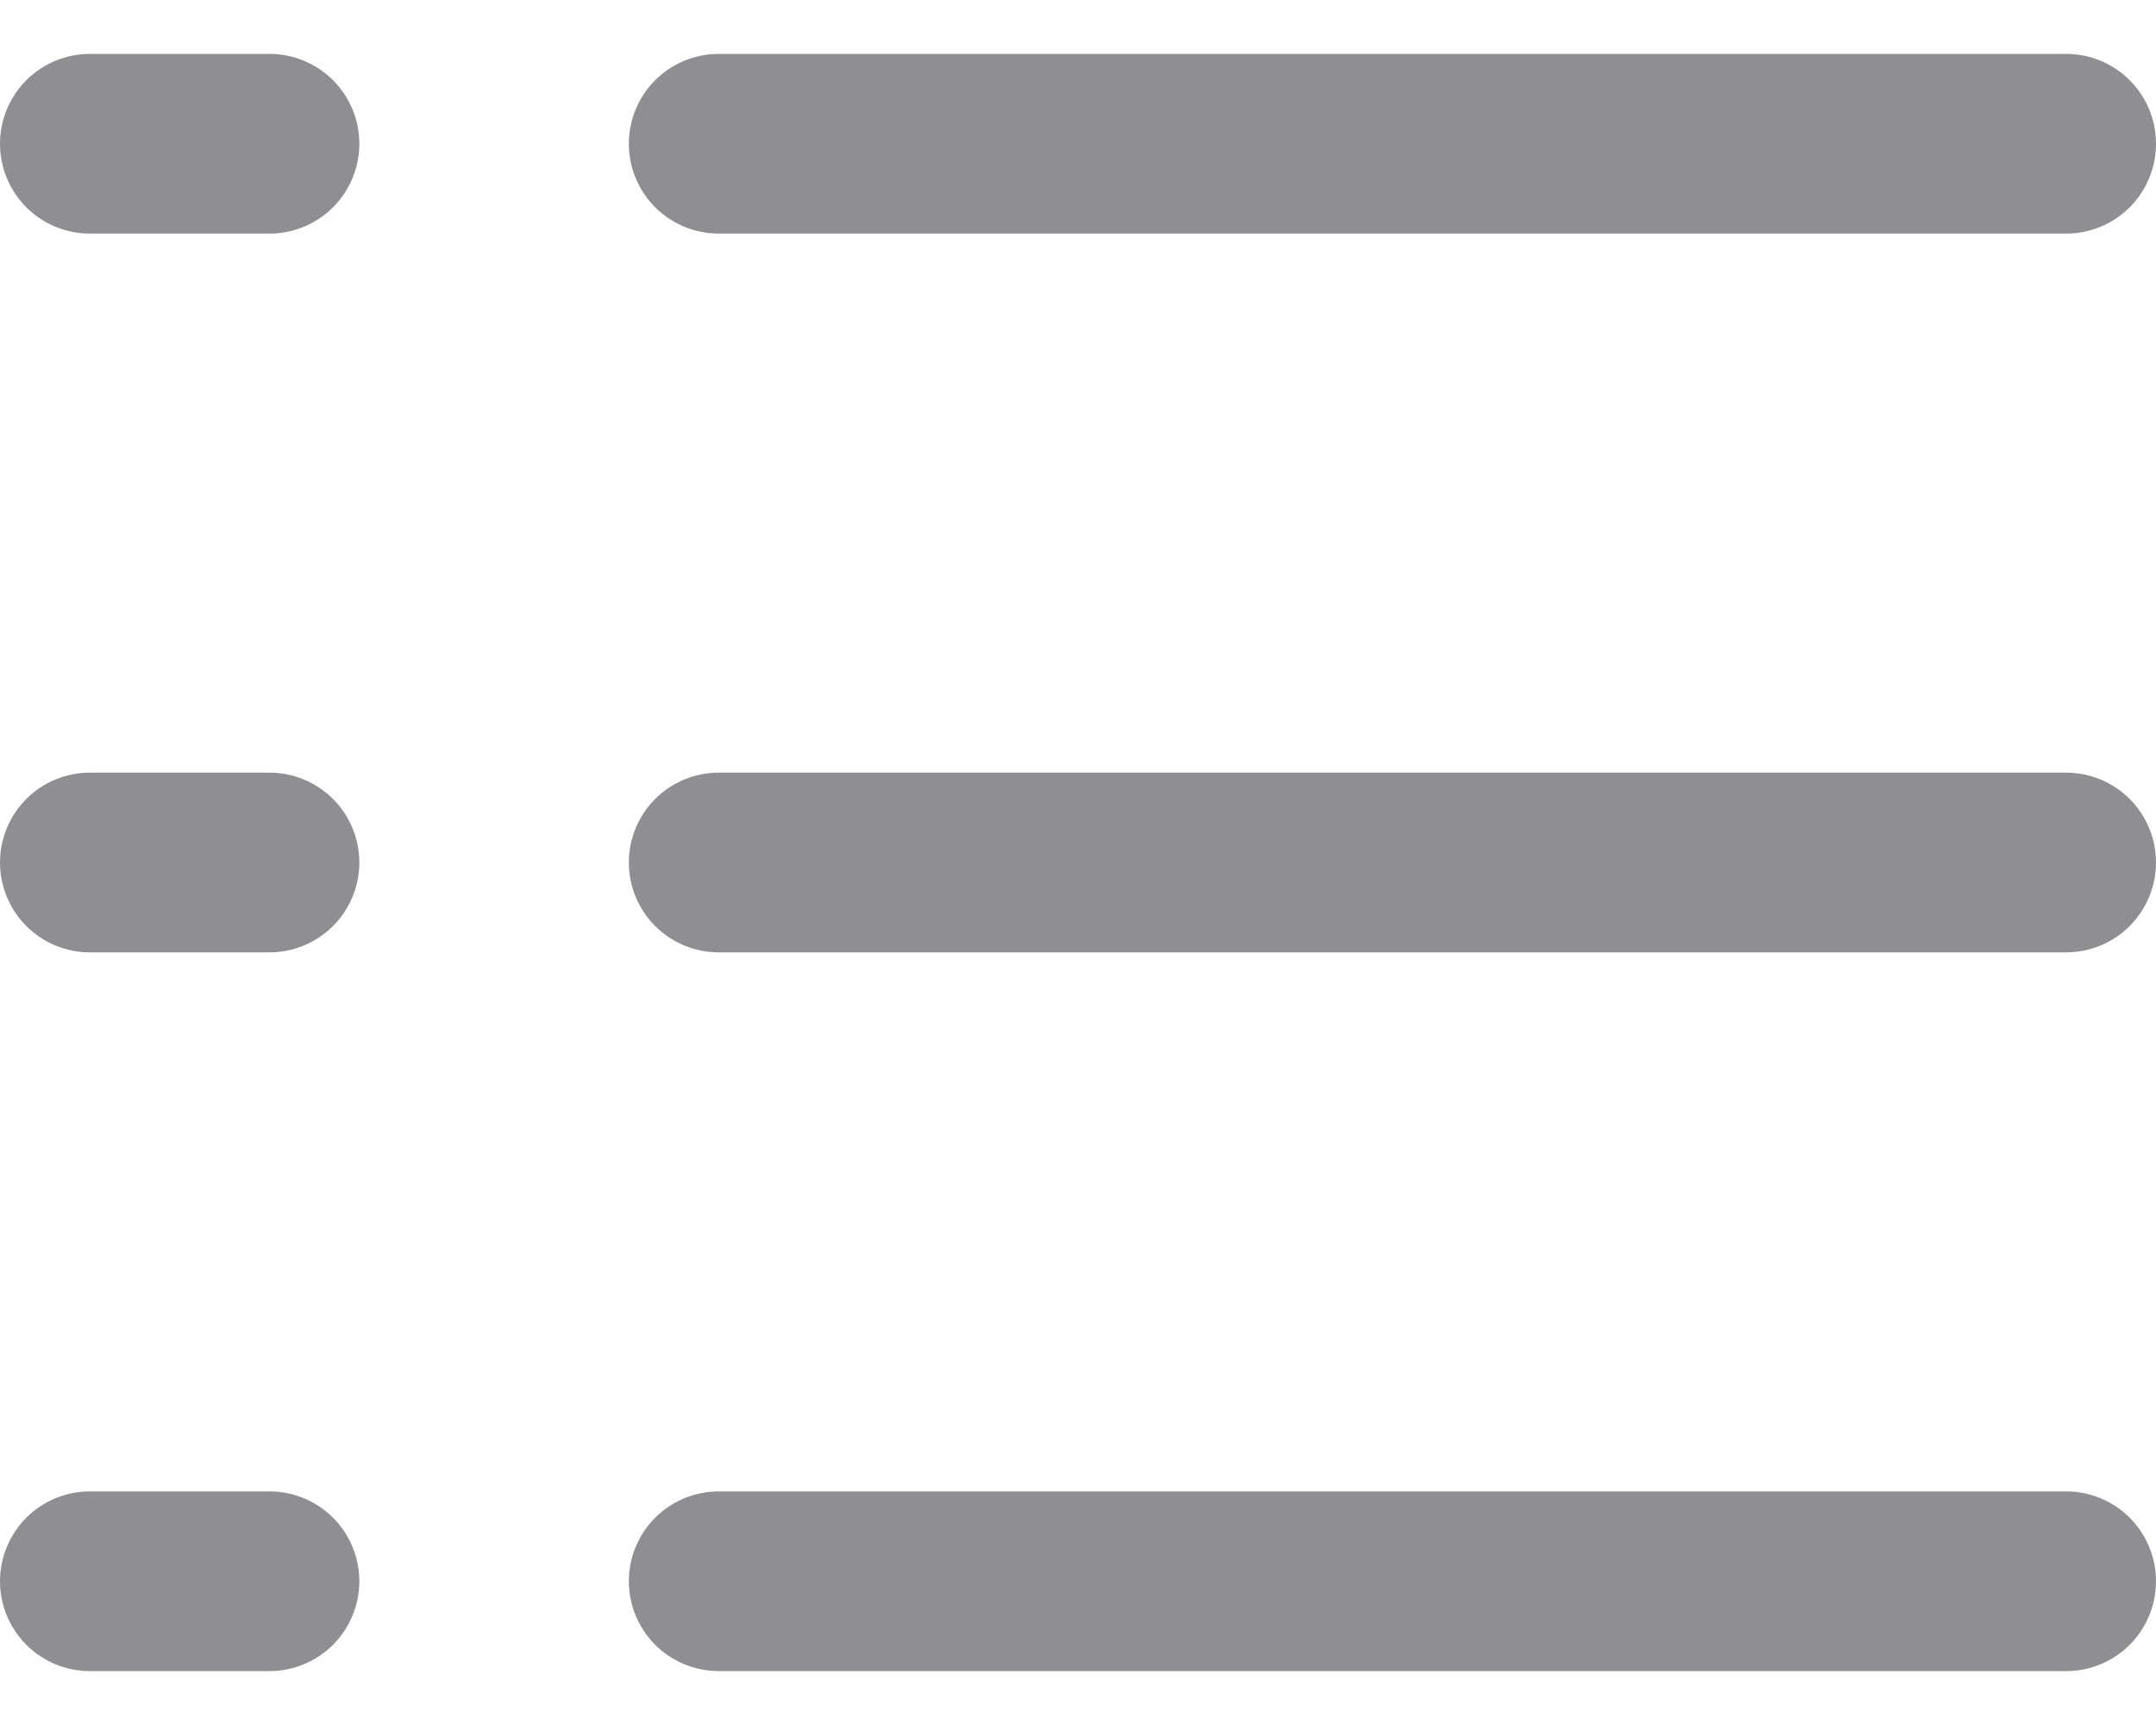
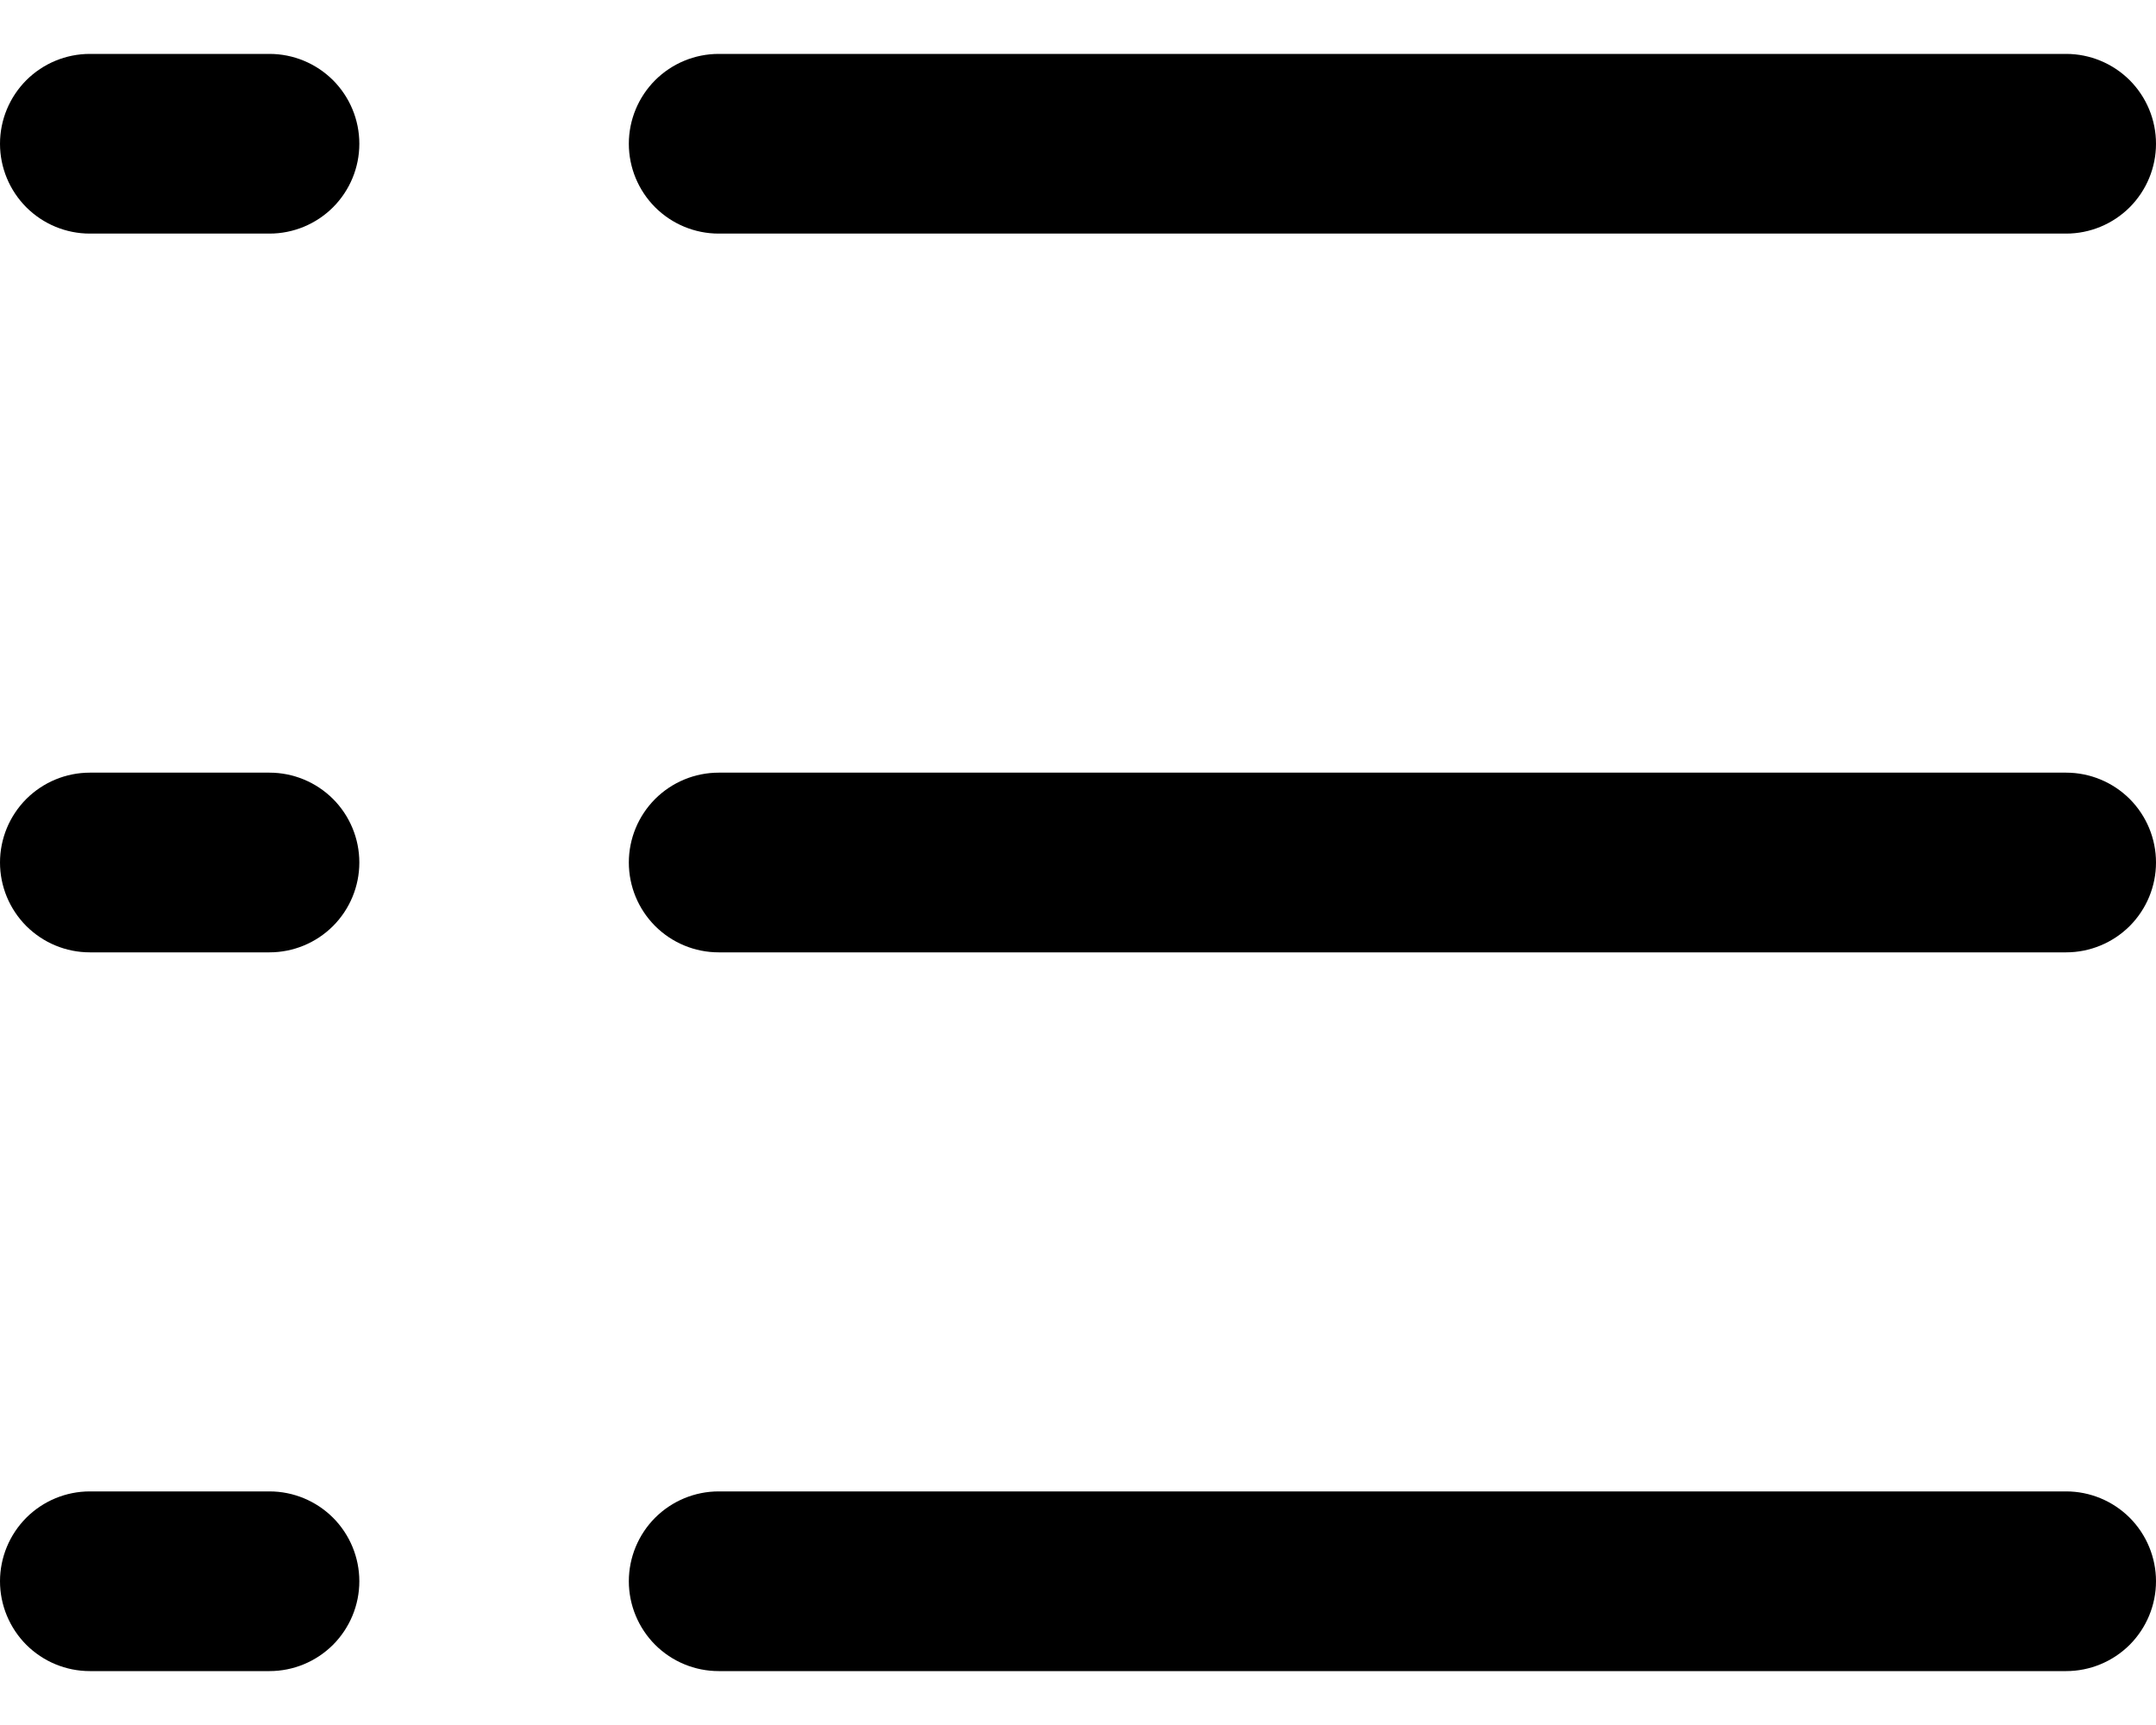
<svg xmlns="http://www.w3.org/2000/svg" width="30" height="24" viewBox="0 0 30 24" fill="none">
-   <path d="M8.75 2C8.75 1.668 8.882 1.351 9.116 1.116C9.351 0.882 9.668 0.75 10 0.75H28.75C29.081 0.75 29.399 0.882 29.634 1.116C29.868 1.351 30 1.668 30 2C30 2.332 29.868 2.649 29.634 2.884C29.399 3.118 29.081 3.25 28.75 3.25H10C9.668 3.25 9.351 3.118 9.116 2.884C8.882 2.649 8.75 2.332 8.75 2ZM28.75 10.75H10C9.668 10.75 9.351 10.882 9.116 11.116C8.882 11.351 8.75 11.668 8.75 12C8.75 12.332 8.882 12.649 9.116 12.884C9.351 13.118 9.668 13.25 10 13.25H28.75C29.081 13.25 29.399 13.118 29.634 12.884C29.868 12.649 30 12.332 30 12C30 11.668 29.868 11.351 29.634 11.116C29.399 10.882 29.081 10.75 28.75 10.75ZM28.75 20.75H10C9.668 20.75 9.351 20.882 9.116 21.116C8.882 21.351 8.75 21.669 8.75 22C8.75 22.331 8.882 22.649 9.116 22.884C9.351 23.118 9.668 23.25 10 23.25H28.75C29.081 23.25 29.399 23.118 29.634 22.884C29.868 22.649 30 22.331 30 22C30 21.669 29.868 21.351 29.634 21.116C29.399 20.882 29.081 20.75 28.75 20.75ZM3.75 0.75H1.25C0.918 0.75 0.601 0.882 0.366 1.116C0.132 1.351 0 1.668 0 2C0 2.332 0.132 2.649 0.366 2.884C0.601 3.118 0.918 3.25 1.25 3.25H3.75C4.082 3.25 4.399 3.118 4.634 2.884C4.868 2.649 5 2.332 5 2C5 1.668 4.868 1.351 4.634 1.116C4.399 0.882 4.082 0.75 3.75 0.75ZM3.75 10.75H1.25C0.918 10.75 0.601 10.882 0.366 11.116C0.132 11.351 0 11.668 0 12C0 12.332 0.132 12.649 0.366 12.884C0.601 13.118 0.918 13.25 1.25 13.25H3.75C4.082 13.25 4.399 13.118 4.634 12.884C4.868 12.649 5 12.332 5 12C5 11.668 4.868 11.351 4.634 11.116C4.399 10.882 4.082 10.75 3.75 10.75ZM3.75 20.75H1.25C0.918 20.75 0.601 20.882 0.366 21.116C0.132 21.351 0 21.669 0 22C0 22.331 0.132 22.649 0.366 22.884C0.601 23.118 0.918 23.25 1.25 23.25H3.75C4.082 23.25 4.399 23.118 4.634 22.884C4.868 22.649 5 22.331 5 22C5 21.669 4.868 21.351 4.634 21.116C4.399 20.882 4.082 20.75 3.75 20.75Z" fill="#8E8E93" />
+   <path d="M8.75 2C8.75 1.668 8.882 1.351 9.116 1.116C9.351 0.882 9.668 0.75 10 0.75H28.75C29.081 0.75 29.399 0.882 29.634 1.116C29.868 1.351 30 1.668 30 2C30 2.332 29.868 2.649 29.634 2.884C29.399 3.118 29.081 3.25 28.75 3.25H10C9.668 3.25 9.351 3.118 9.116 2.884C8.882 2.649 8.75 2.332 8.75 2ZM28.75 10.75H10C9.668 10.75 9.351 10.882 9.116 11.116C8.882 11.351 8.75 11.668 8.75 12C8.75 12.332 8.882 12.649 9.116 12.884C9.351 13.118 9.668 13.25 10 13.25H28.75C29.081 13.25 29.399 13.118 29.634 12.884C29.868 12.649 30 12.332 30 12C30 11.668 29.868 11.351 29.634 11.116C29.399 10.882 29.081 10.75 28.75 10.75ZM28.75 20.75H10C9.668 20.75 9.351 20.882 9.116 21.116C8.882 21.351 8.75 21.669 8.75 22C8.75 22.331 8.882 22.649 9.116 22.884C9.351 23.118 9.668 23.25 10 23.25H28.75C29.081 23.25 29.399 23.118 29.634 22.884C29.868 22.649 30 22.331 30 22C30 21.669 29.868 21.351 29.634 21.116C29.399 20.882 29.081 20.75 28.75 20.75ZM3.75 0.75H1.25C0.918 0.75 0.601 0.882 0.366 1.116C0.132 1.351 0 1.668 0 2C0 2.332 0.132 2.649 0.366 2.884C0.601 3.118 0.918 3.25 1.25 3.25H3.75C4.082 3.25 4.399 3.118 4.634 2.884C4.868 2.649 5 2.332 5 2C5 1.668 4.868 1.351 4.634 1.116C4.399 0.882 4.082 0.75 3.75 0.75ZM3.75 10.75H1.25C0.918 10.75 0.601 10.882 0.366 11.116C0.132 11.351 0 11.668 0 12C0 12.332 0.132 12.649 0.366 12.884C0.601 13.118 0.918 13.25 1.25 13.25H3.75C4.082 13.25 4.399 13.118 4.634 12.884C4.868 12.649 5 12.332 5 12C5 11.668 4.868 11.351 4.634 11.116C4.399 10.882 4.082 10.75 3.75 10.75ZM3.75 20.75H1.25C0.918 20.75 0.601 20.882 0.366 21.116C0.132 21.351 0 21.669 0 22C0 22.331 0.132 22.649 0.366 22.884C0.601 23.118 0.918 23.25 1.25 23.25H3.75C4.082 23.25 4.399 23.118 4.634 22.884C4.868 22.649 5 22.331 5 22C5 21.669 4.868 21.351 4.634 21.116C4.399 20.882 4.082 20.75 3.75 20.75Z" fill="currentColor" />
</svg>
